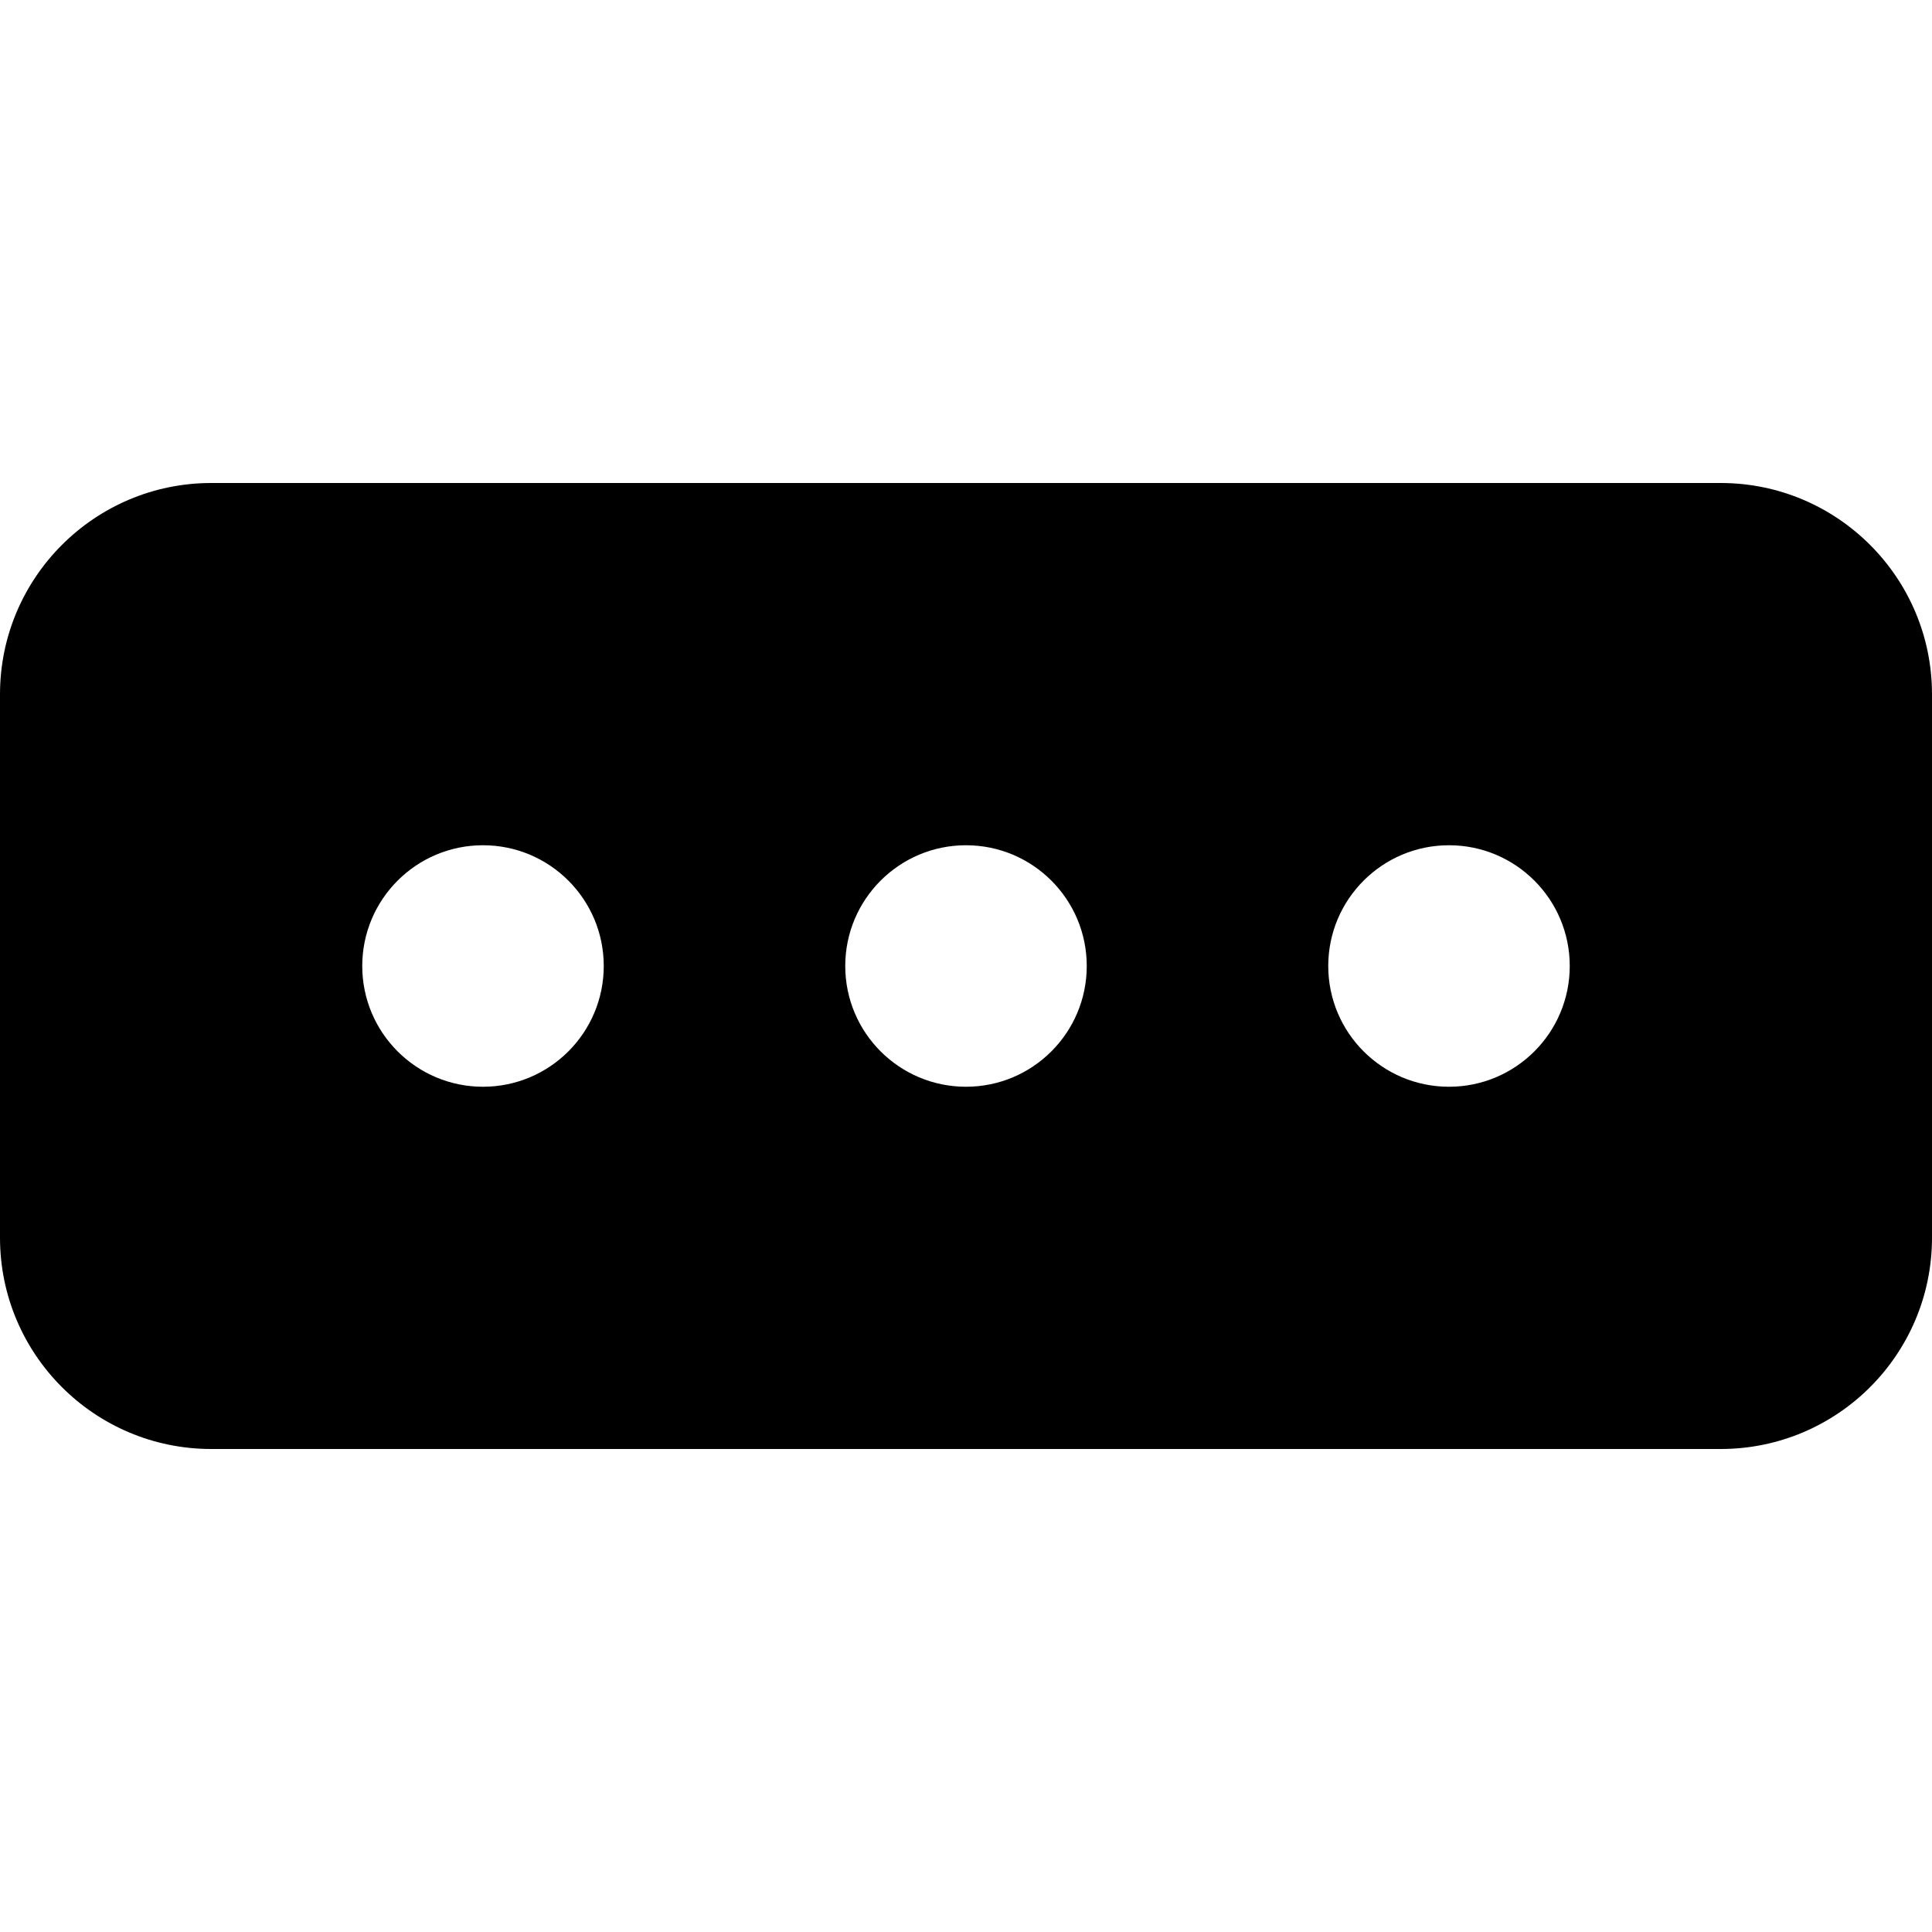
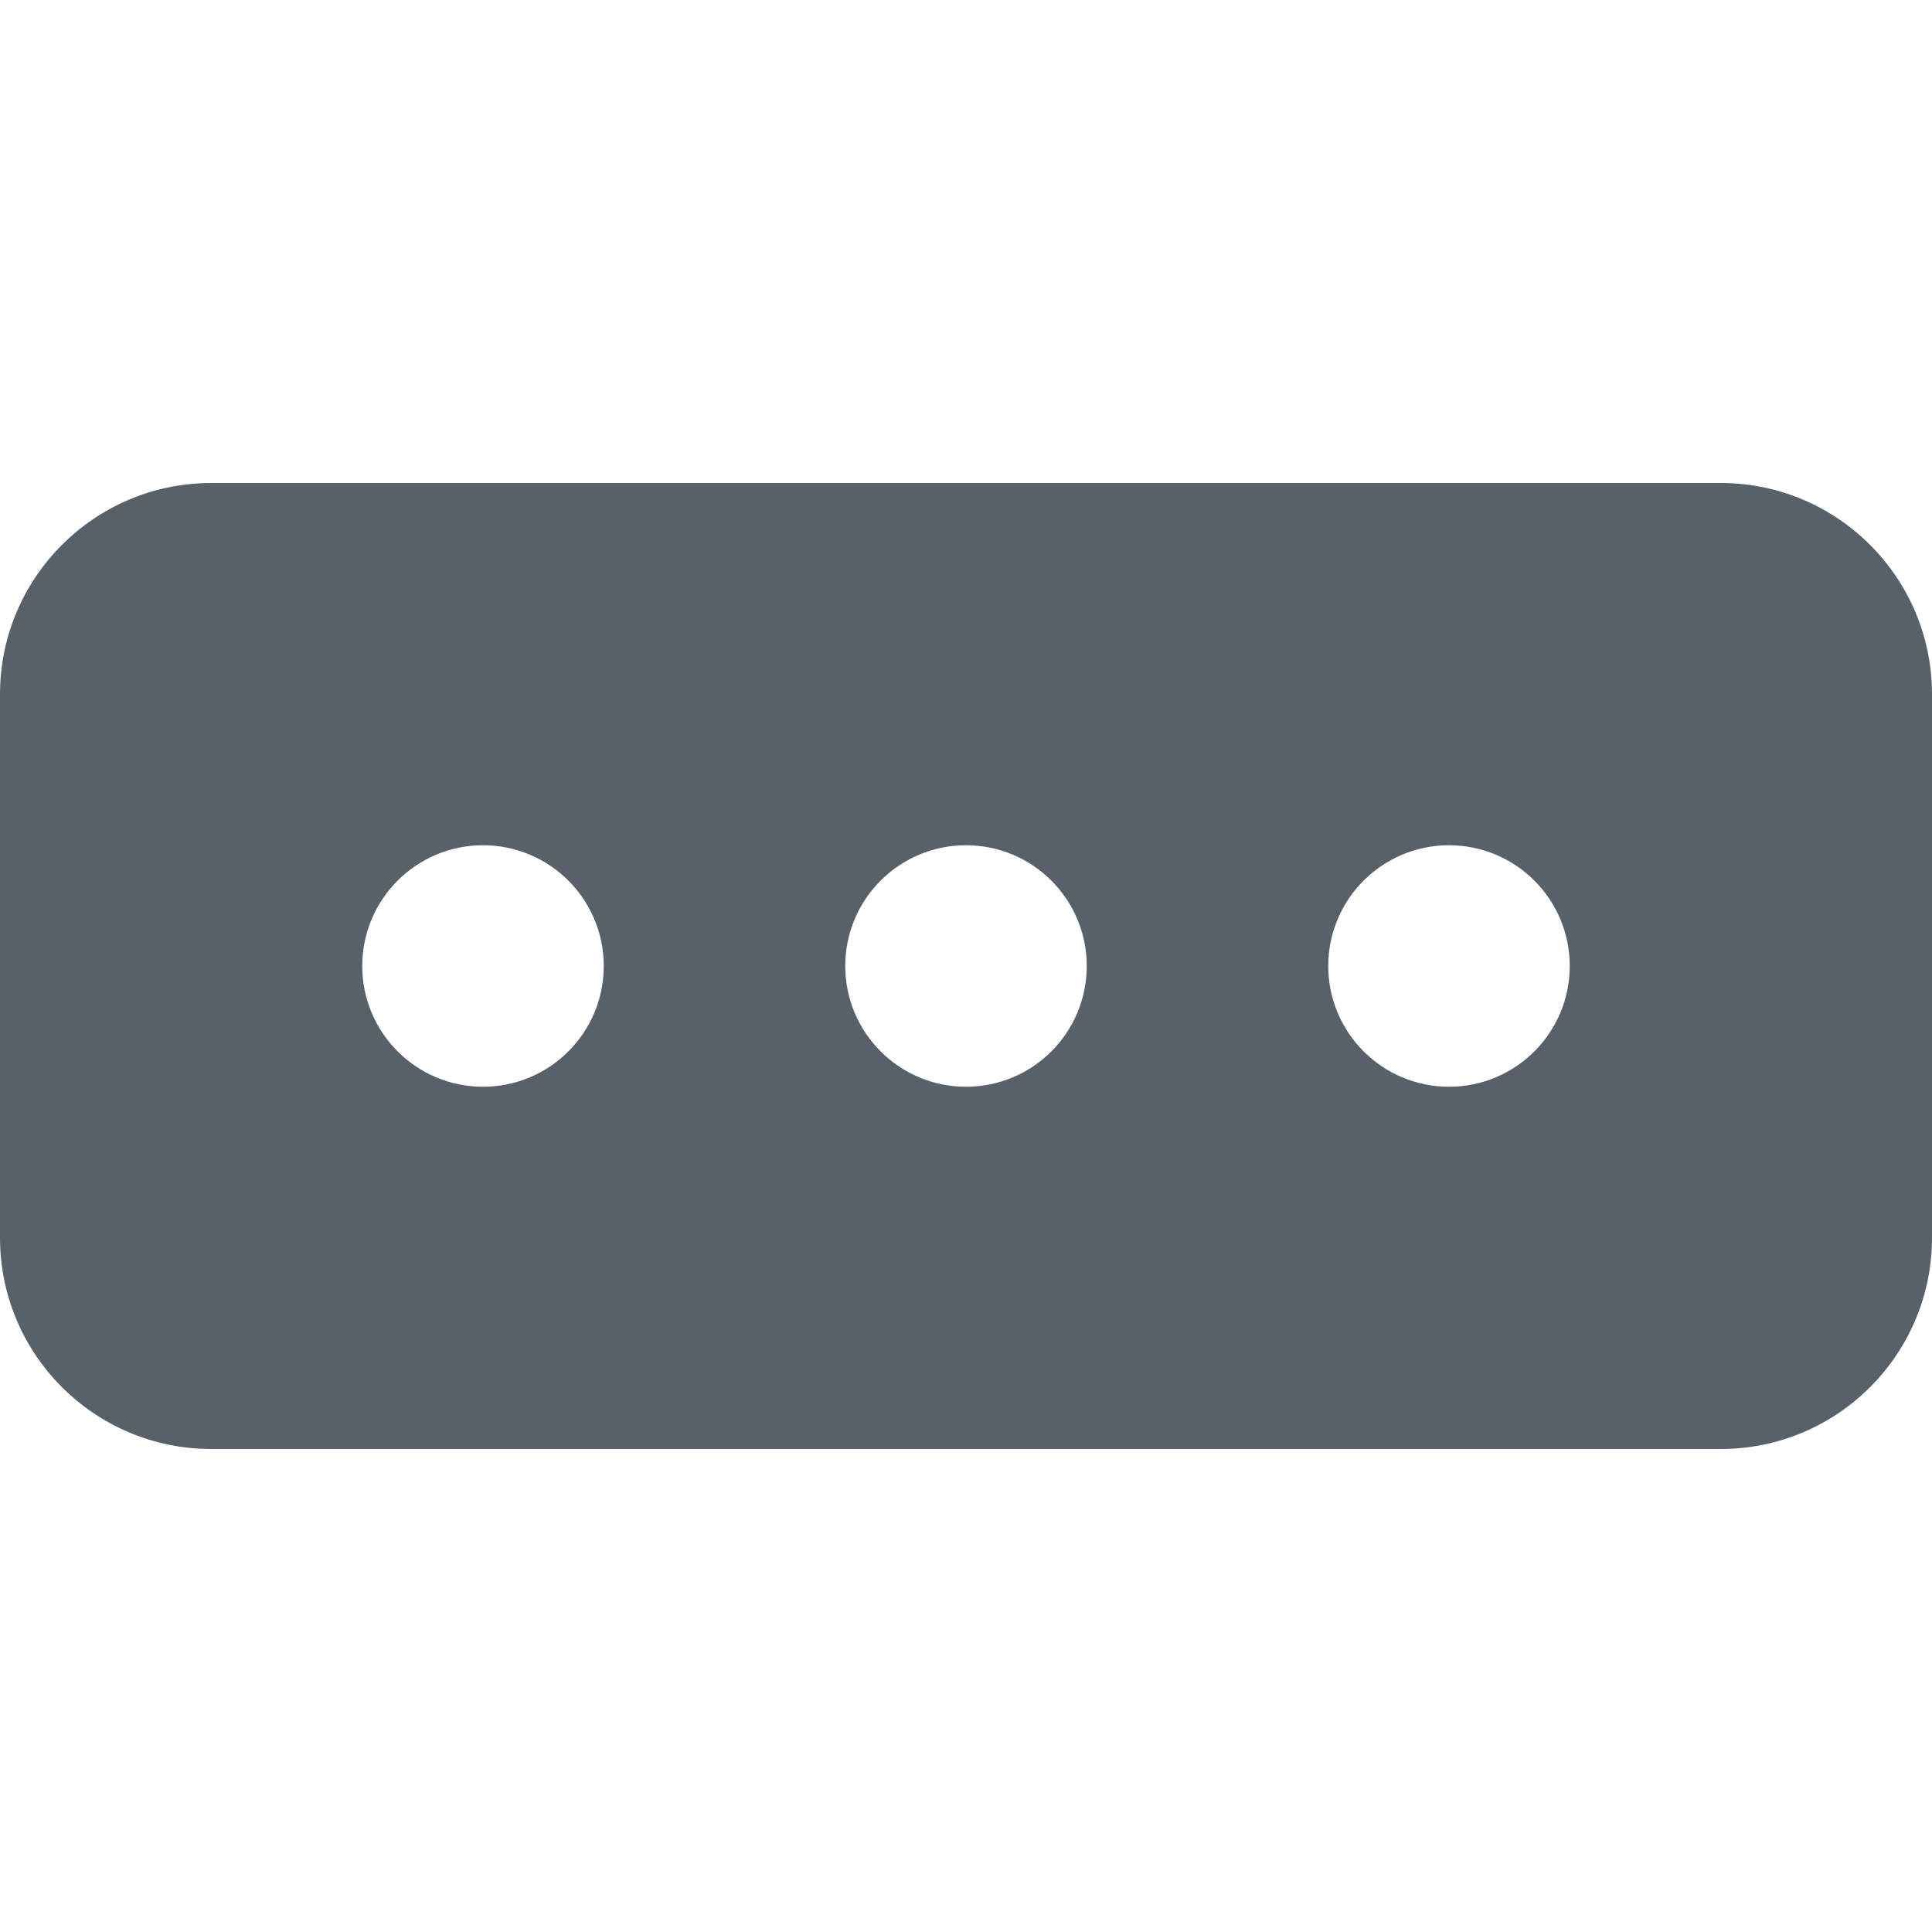
- <svg version="1.1" width="16" height="16" viewBox="0 0 16 16" class="snipdown snipdown-horizontal-rule" aria-hidden="true">
+ <svg xmlns="http://www.w3.org/2000/svg" version="1.1" width="16" height="16" viewBox="0 0 16 16" class="snipdown snipdown-horizontal-rule" style="fill:#586069;" aria-hidden="true">
  <path fill-rule="evenodd" d="M0 5.75C0 4.784.784 4 1.75 4h12.5c.966 0 1.75.784 1.75 1.75v4.5A1.75 1.75 0 0114.25 12H1.75A1.75 1.75 0 010 10.25v-4.5zM4 7a1 1 0 100 2 1 1 0 000-2zm3 1a1 1 0 112 0 1 1 0 01-2 0zm5-1a1 1 0 100 2 1 1 0 000-2z" />
</svg>
